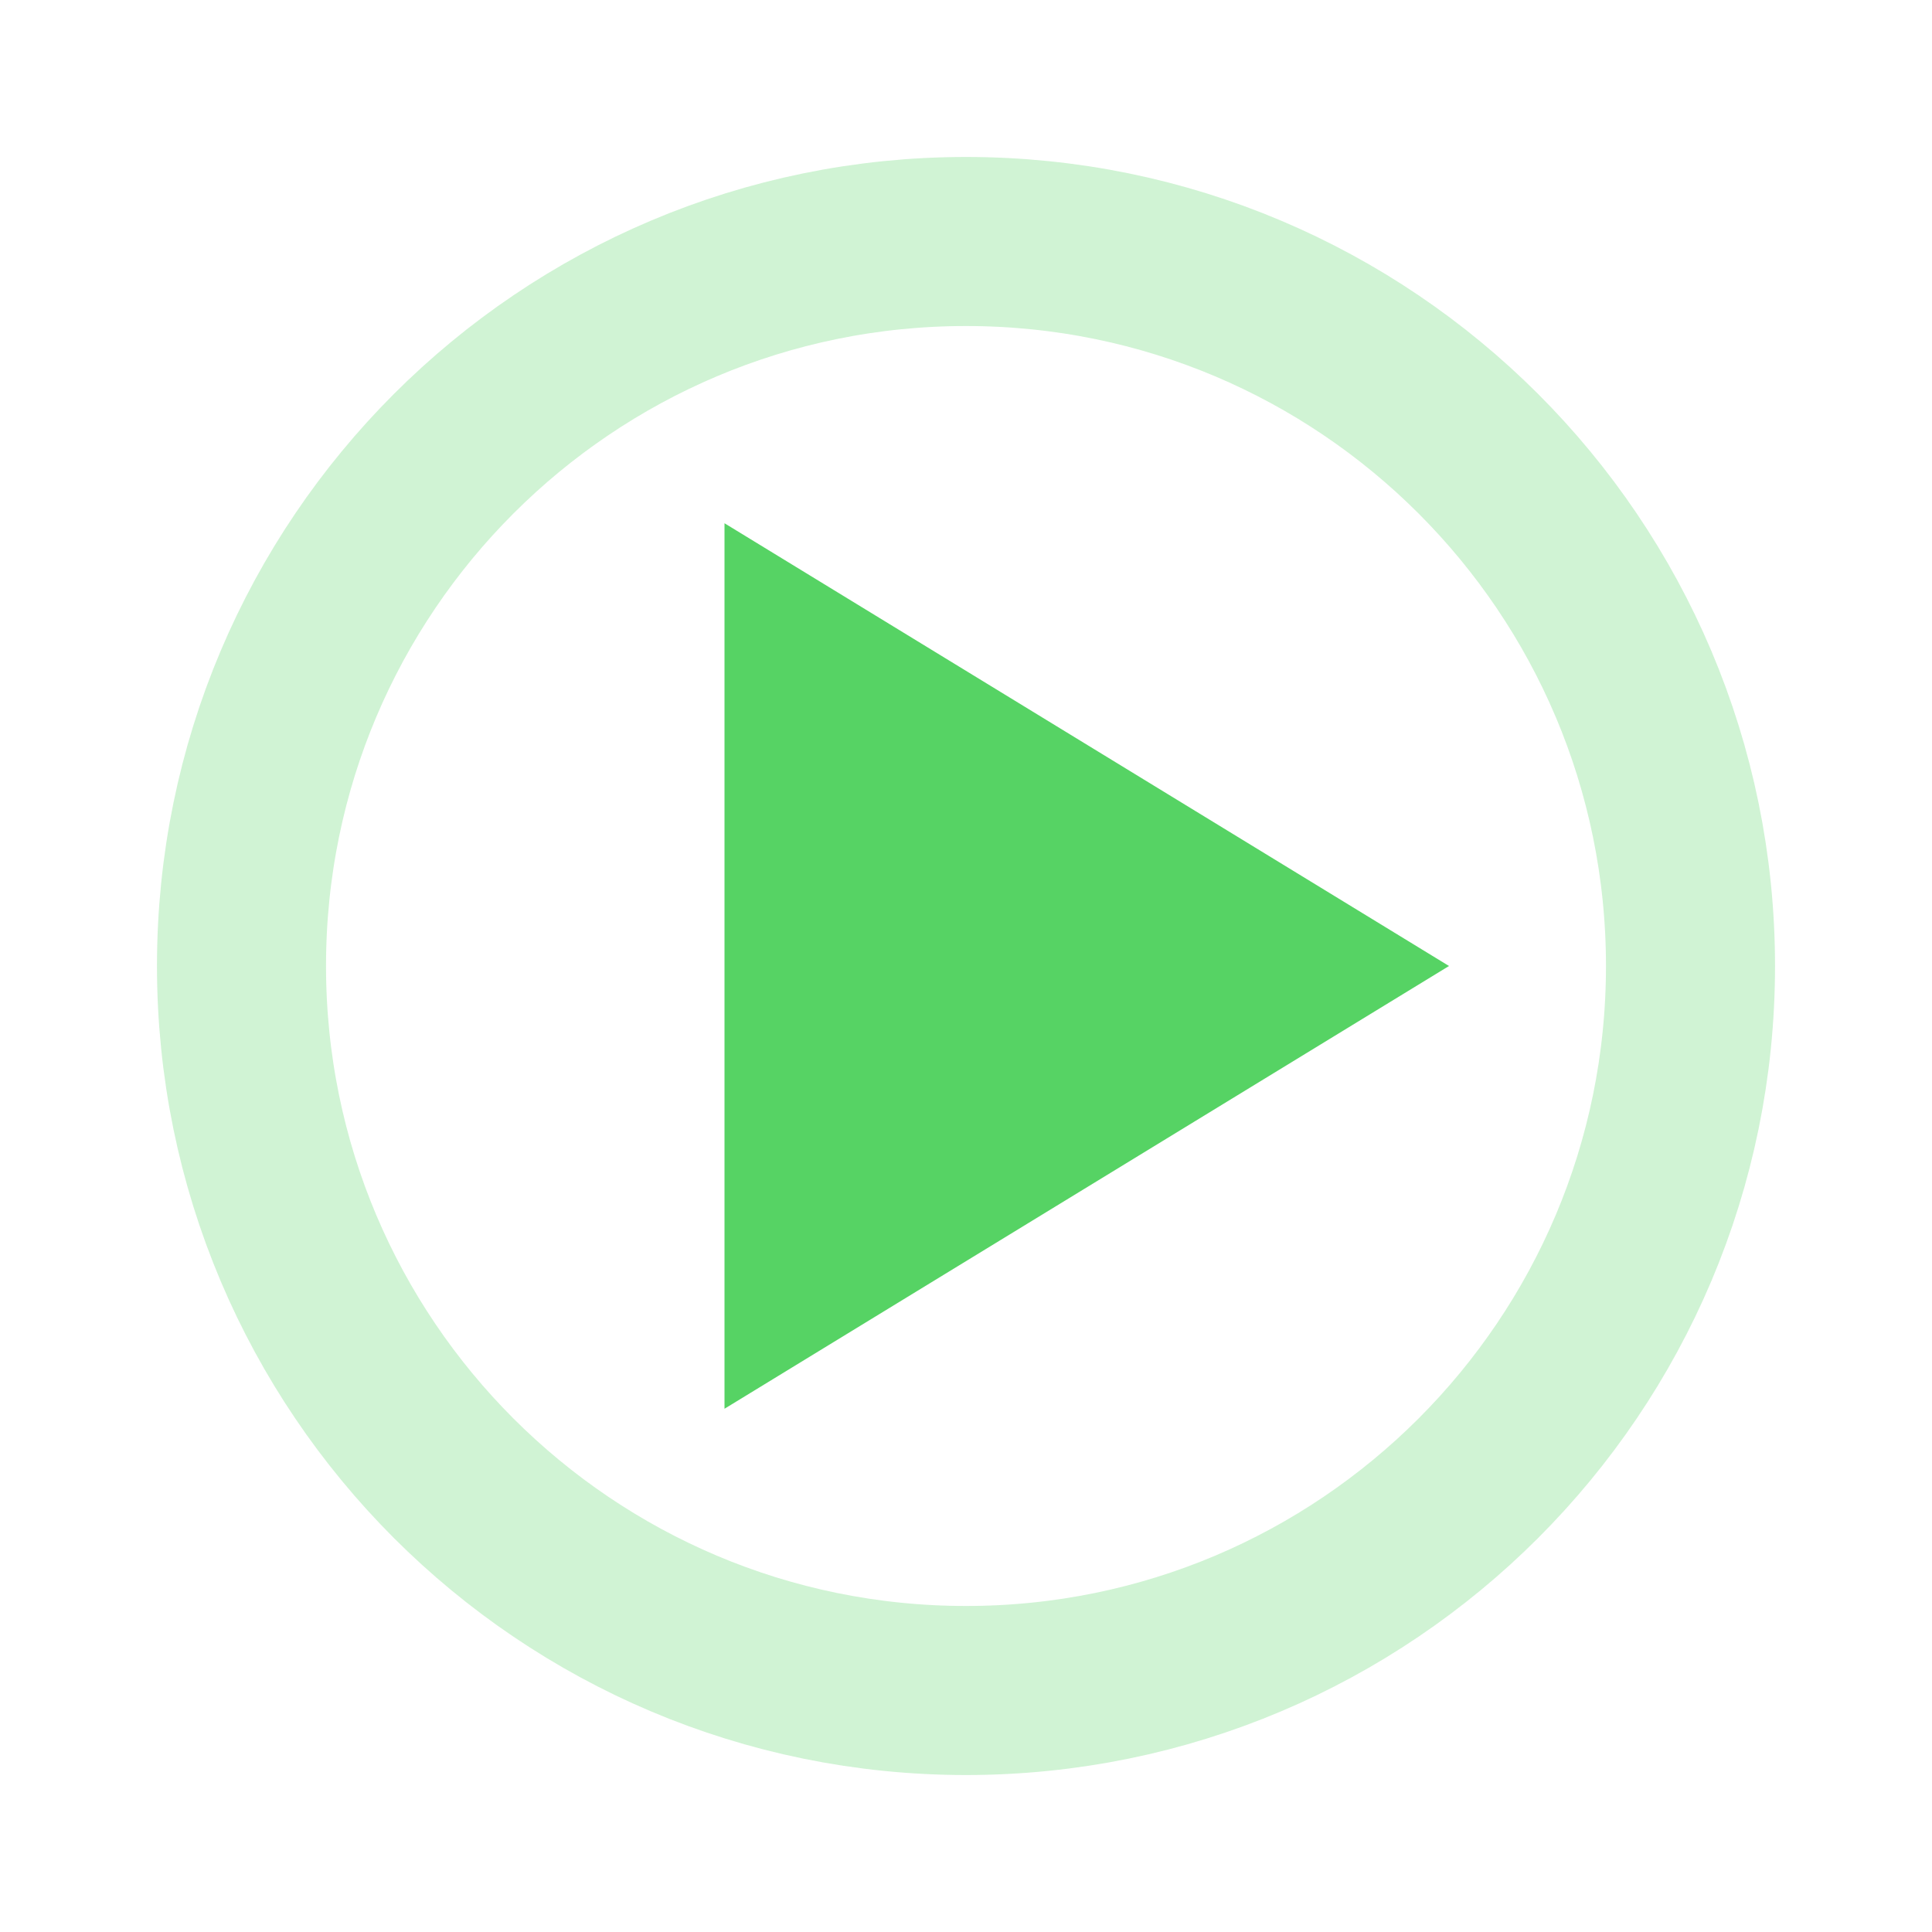
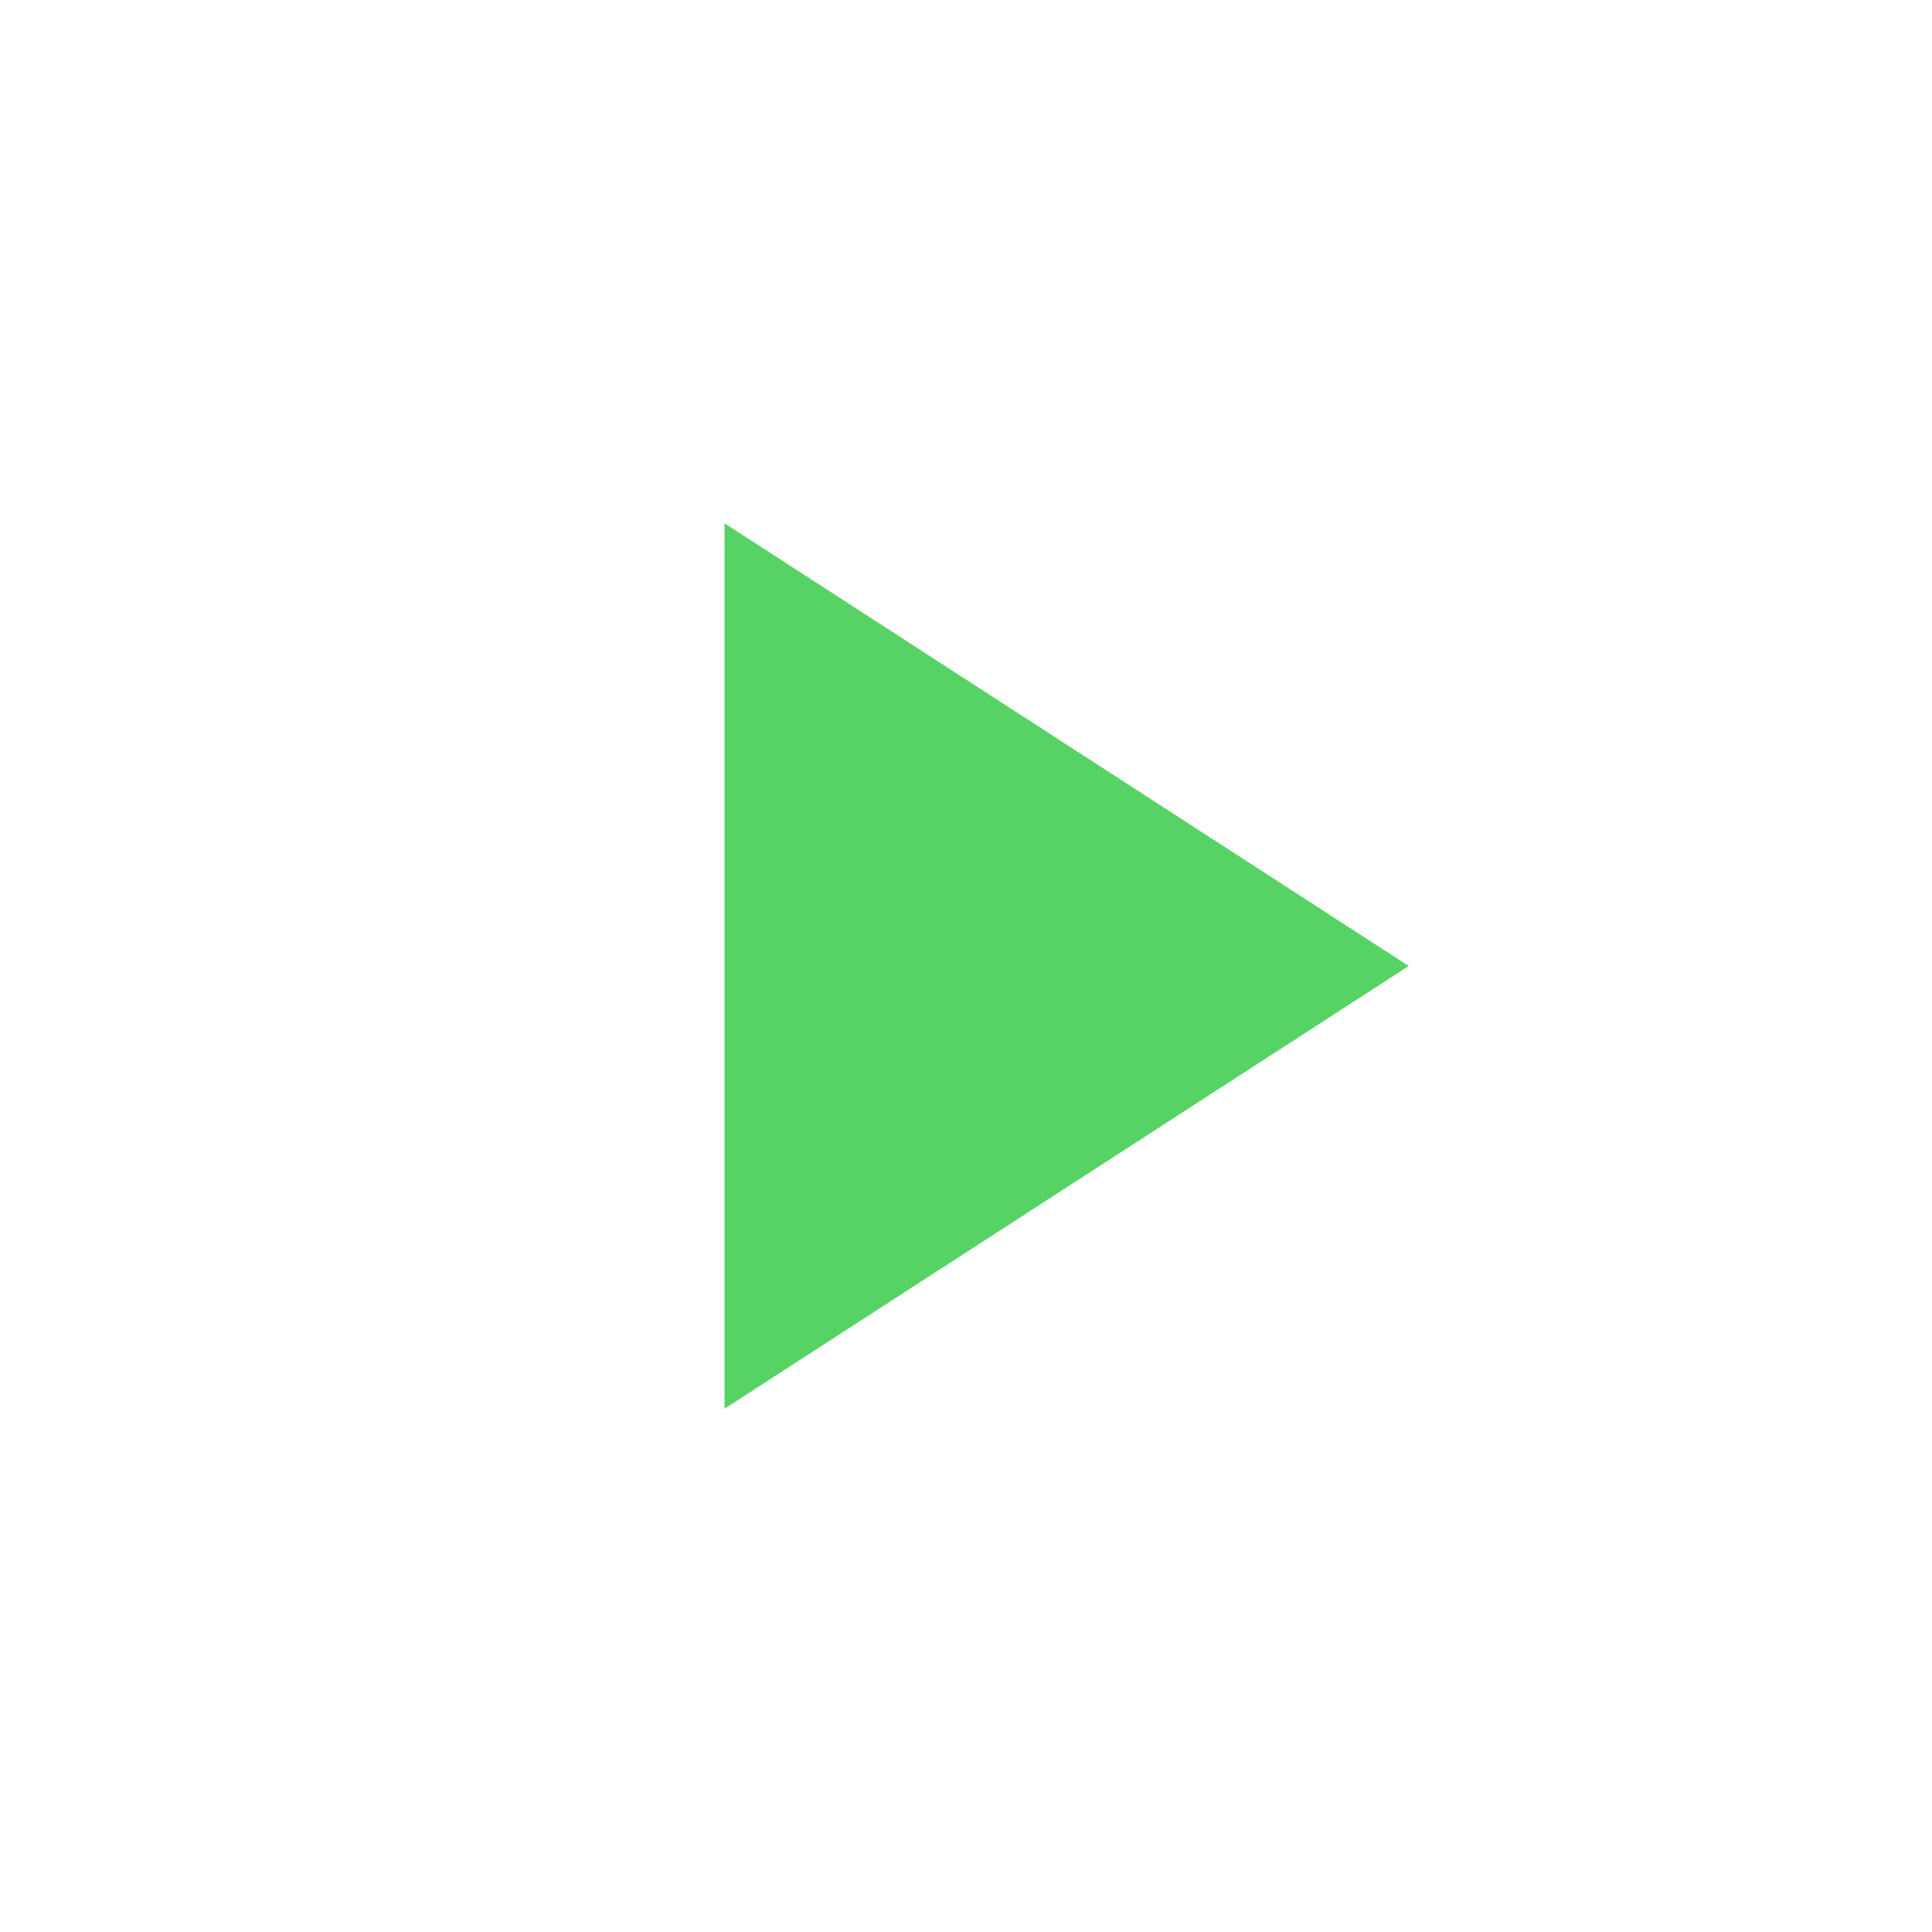
- <svg xmlns="http://www.w3.org/2000/svg" width="24" height="24" viewBox="0 0 24 24" fill="none" stroke="#56d364" stroke-width="2.1" stroke-linecap="round" stroke-linejoin="round">
-   <path d="M9 6.5v11l9-5.5-9-5.5z" fill="#56d364" stroke="none" />
-   <circle cx="12" cy="12" r="9" stroke-opacity="0.28" />
+ <svg xmlns="http://www.w3.org/2000/svg" width="24" height="24" viewBox="0 0 24 24" fill="none" stroke="#56d364" stroke-width="2.2" stroke-linecap="round" stroke-linejoin="round">
+   <path d="M9 6.5v11l8.5-5.5z" fill="#56d364" stroke="none" />
</svg>
